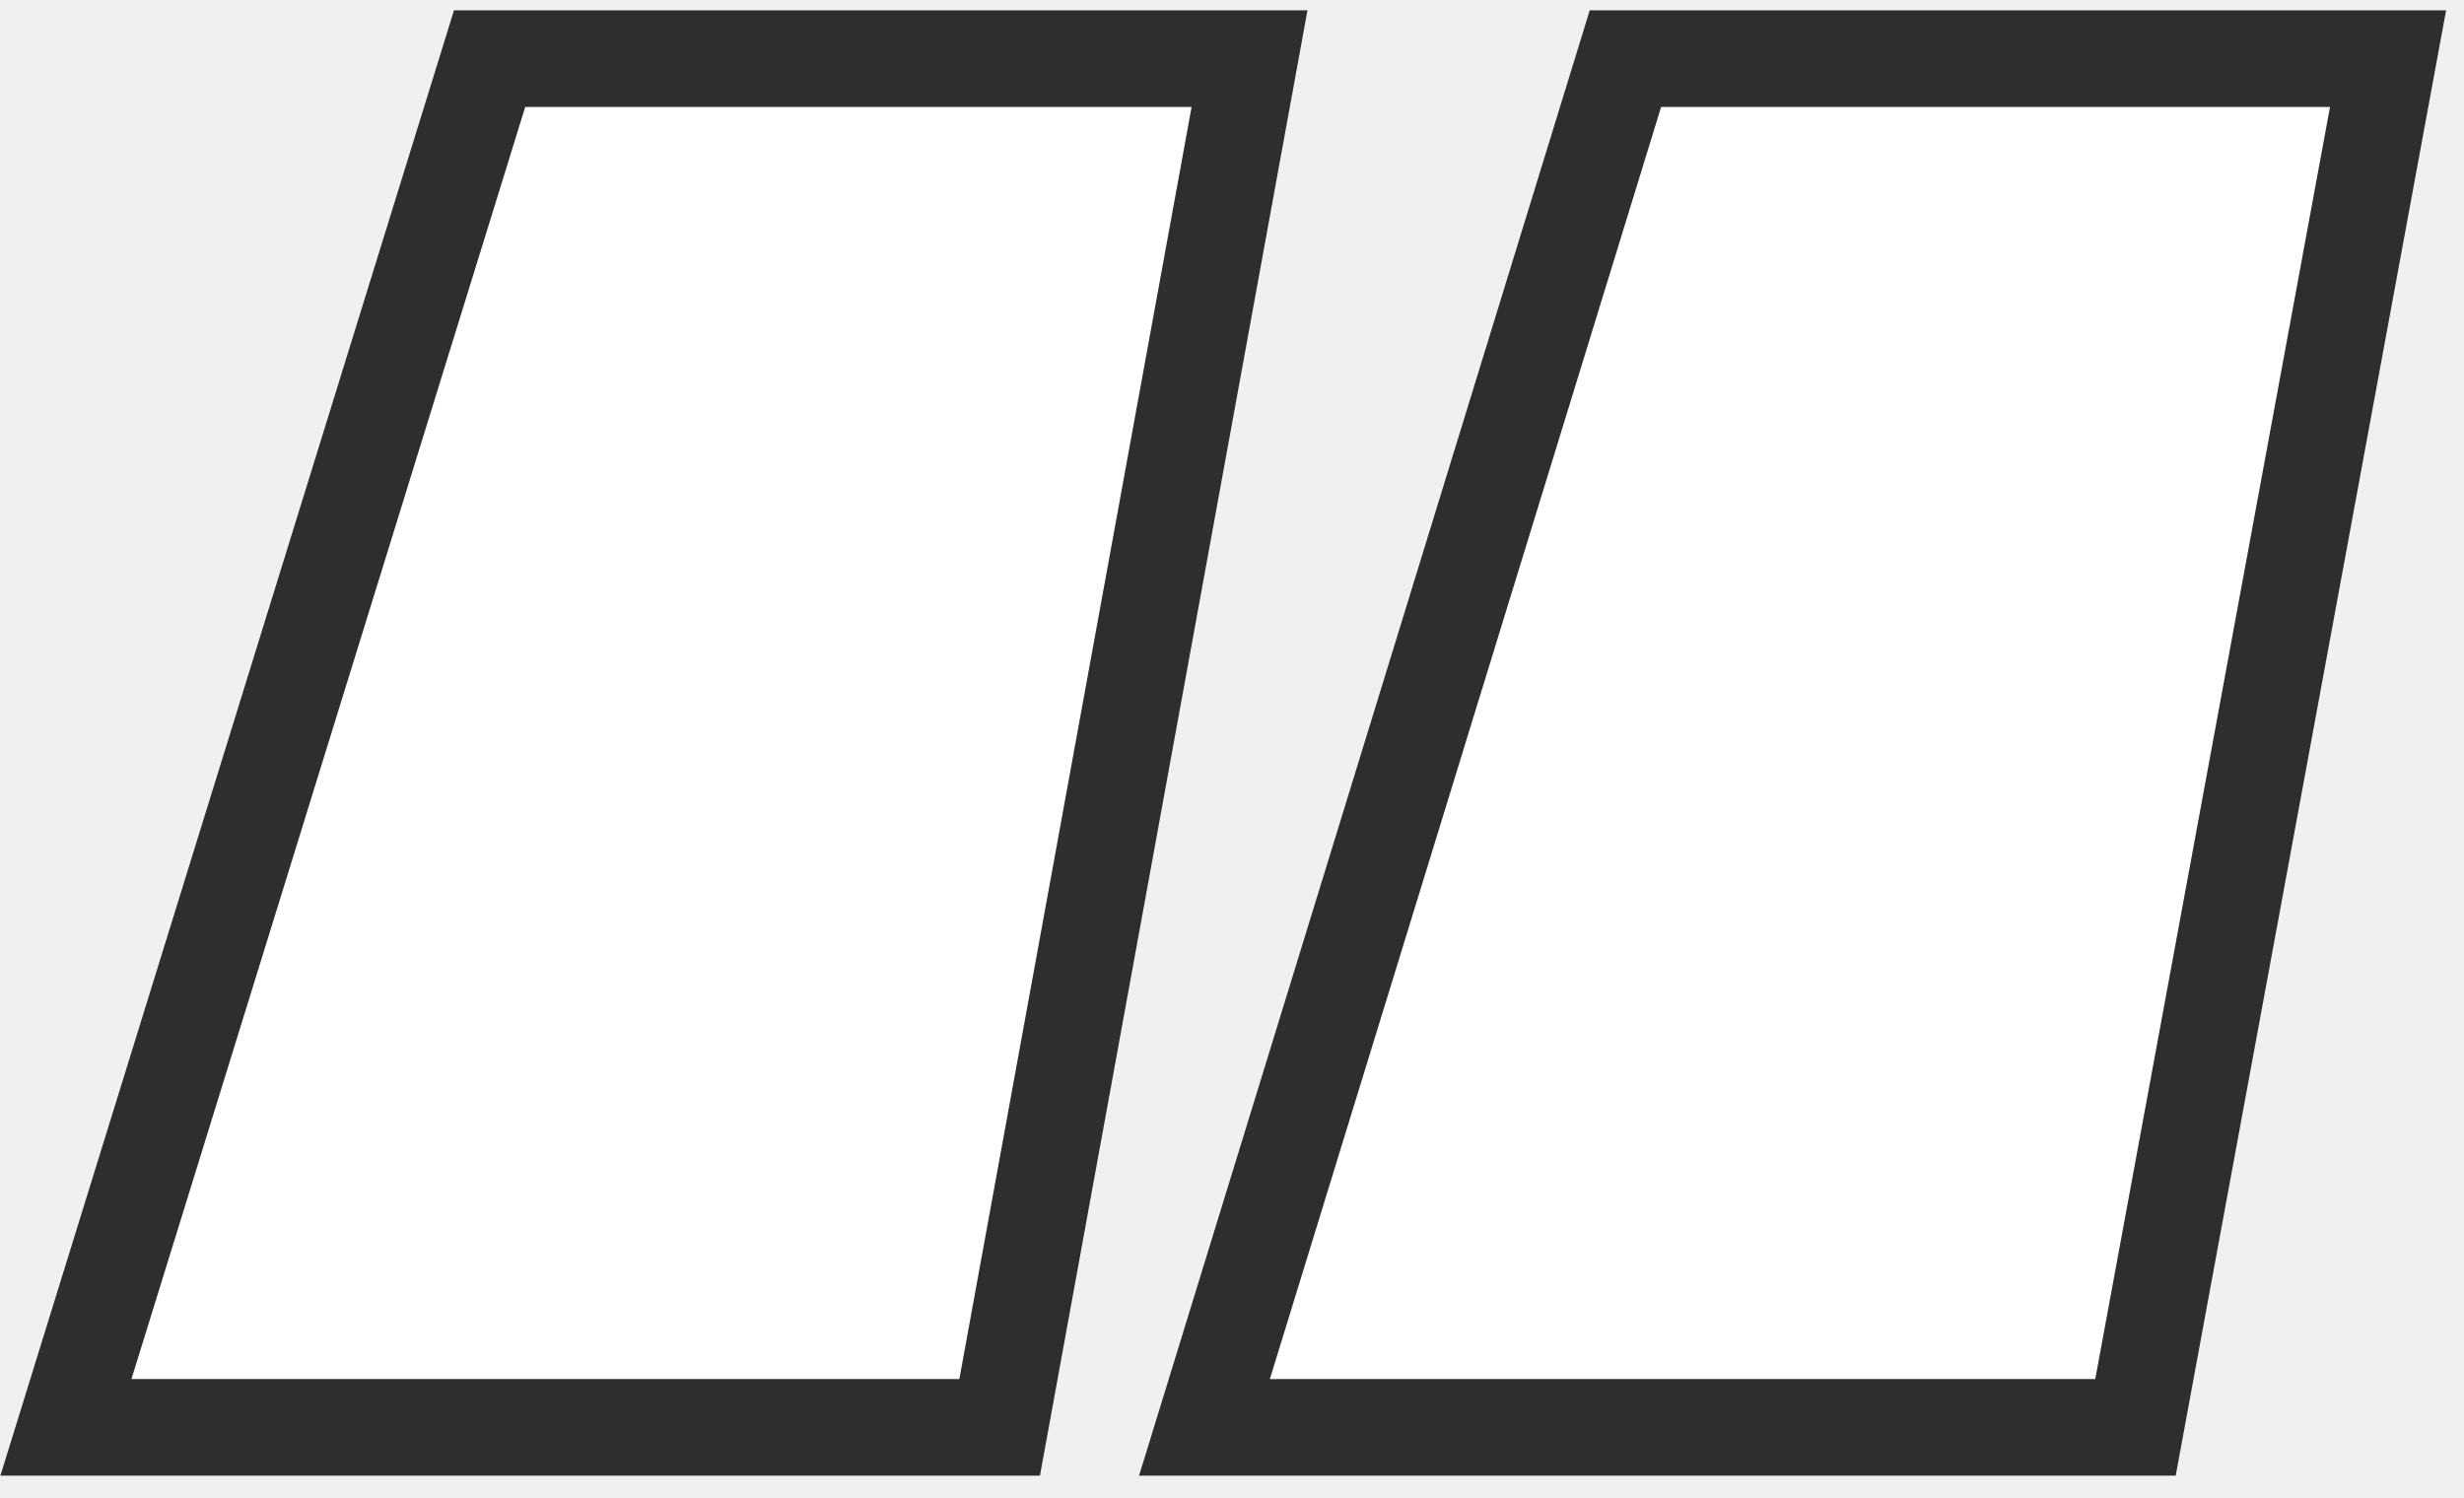
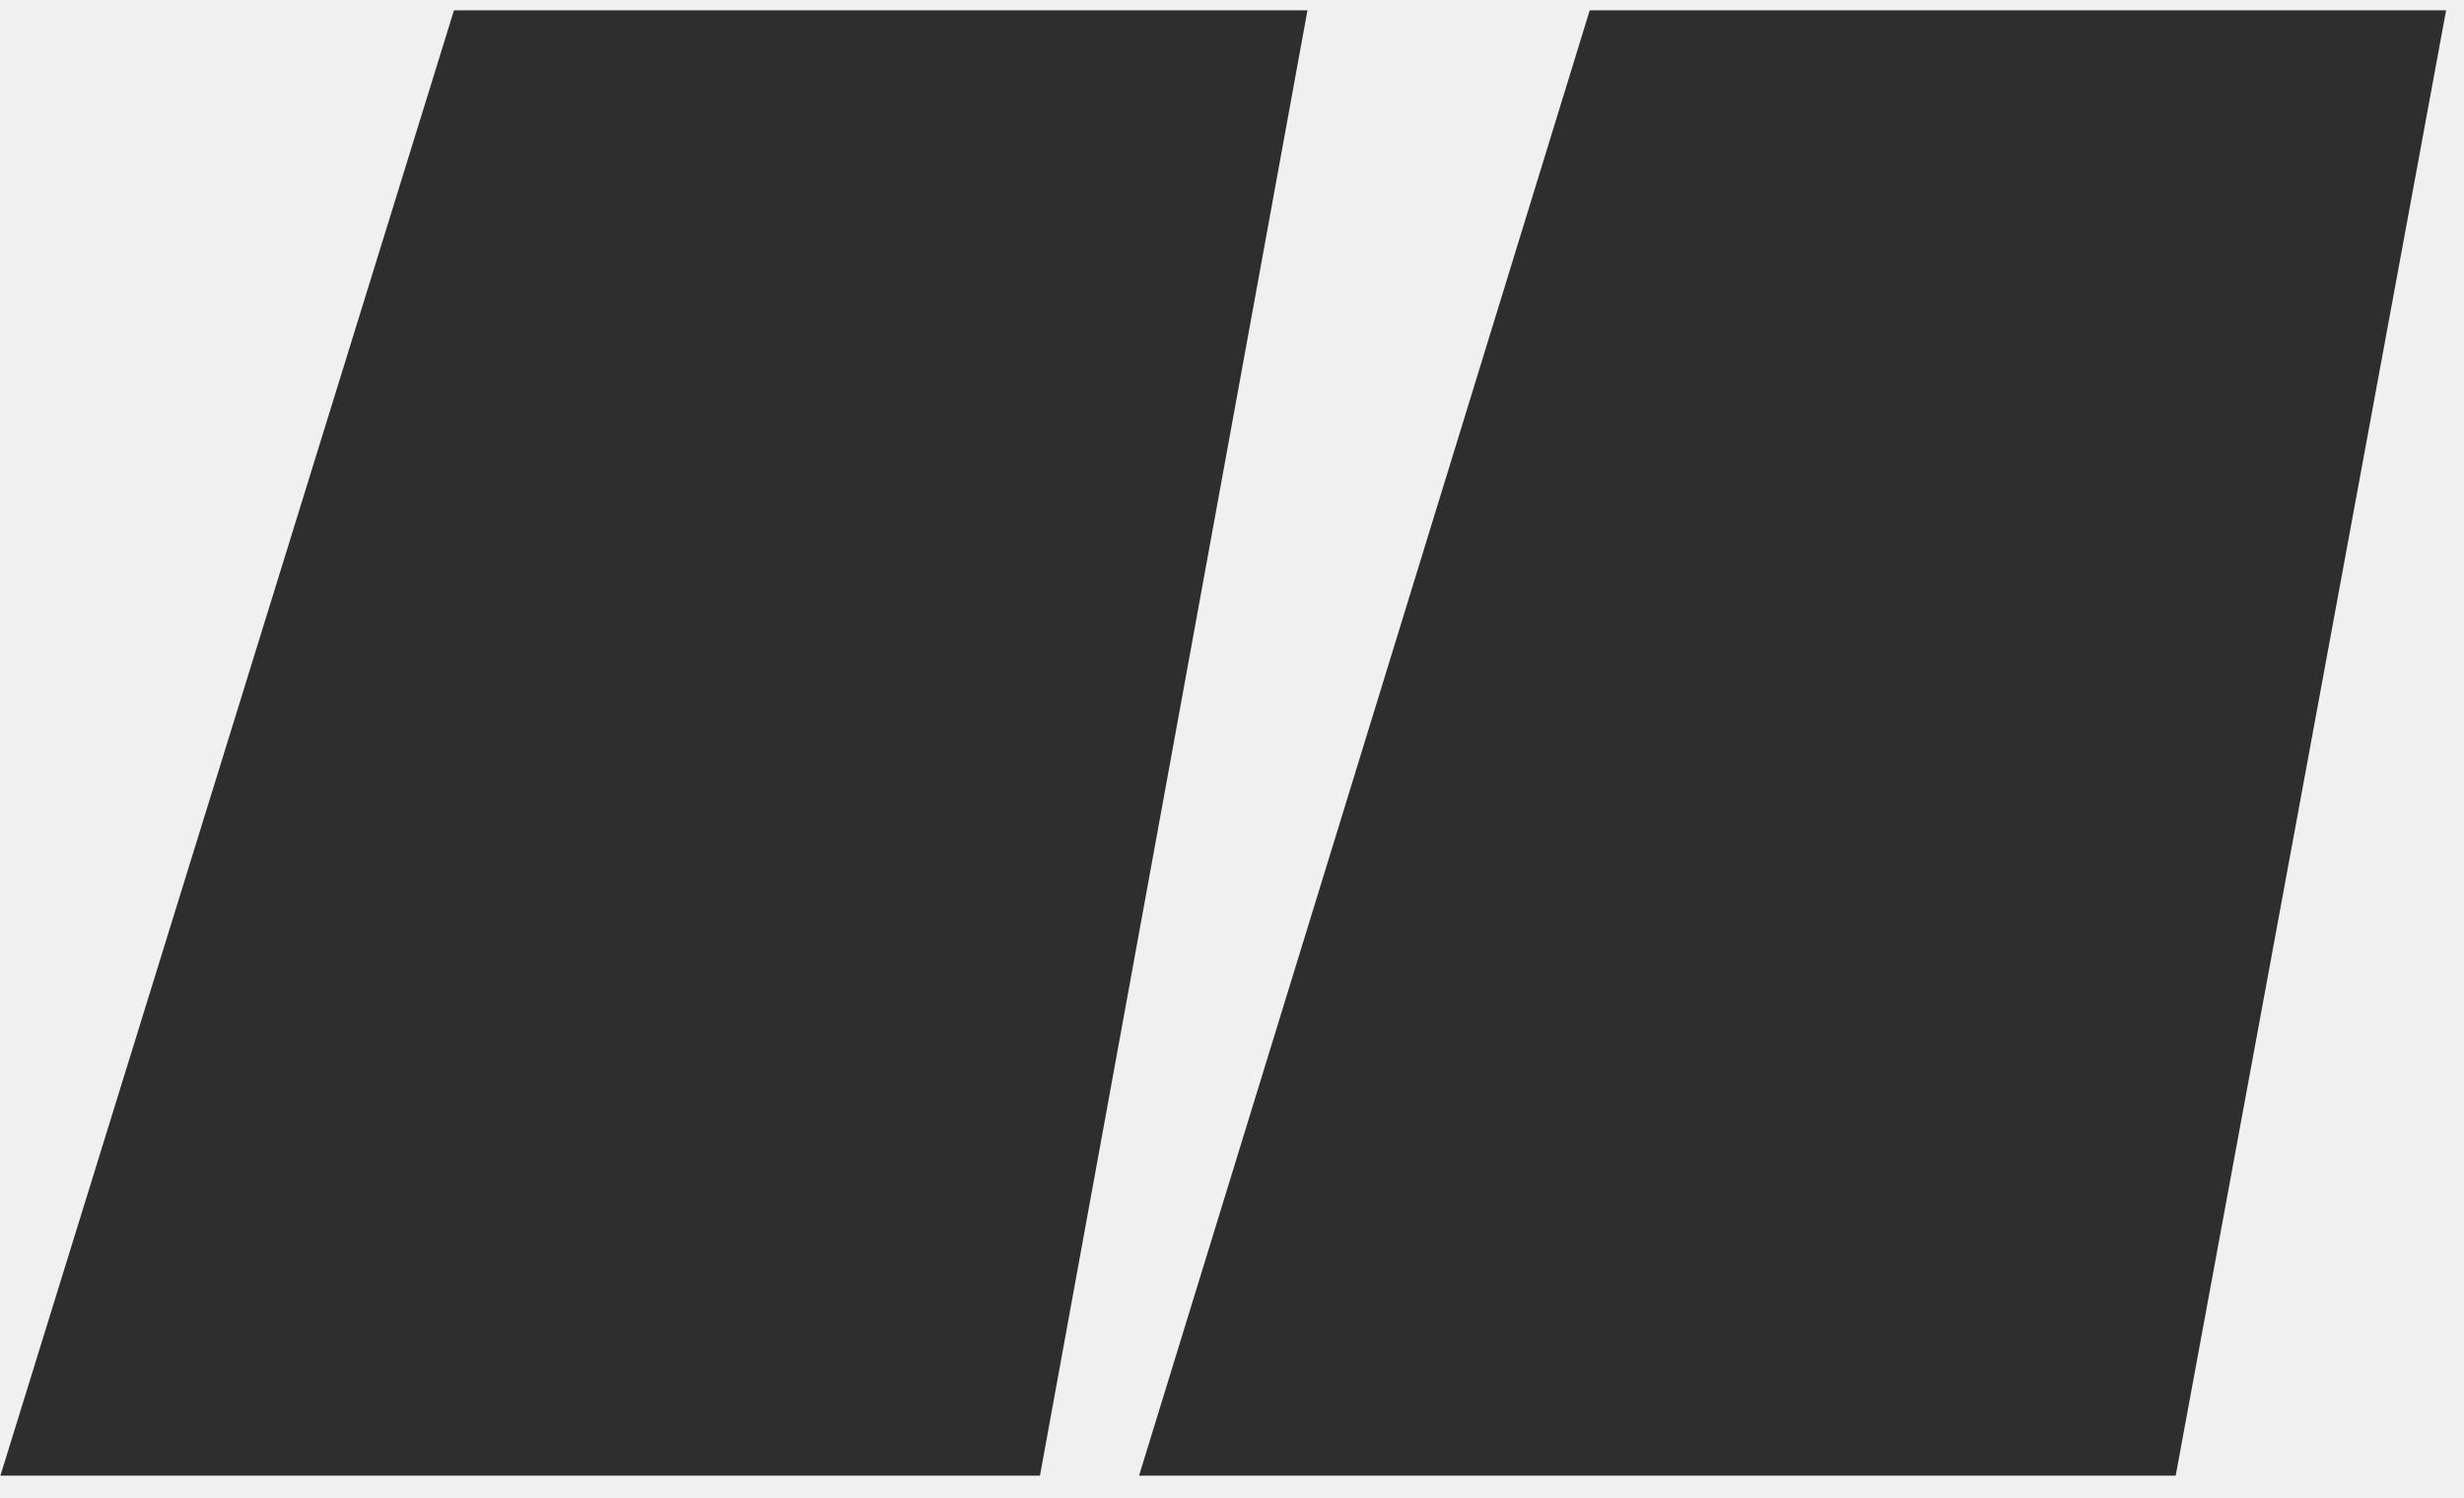
<svg xmlns="http://www.w3.org/2000/svg" width="102" height="62" viewBox="0 0 102 62" fill="none">
  <path d="M21.742 4.428H49.328L39.714 57.092H5.441L21.742 4.428ZM68.763 4.428H96.454L86.736 57.092H52.567L68.763 4.428Z" fill="white" />
-   <path fill-rule="evenodd" clip-rule="evenodd" d="M18.793 0.428H54.124L43.05 61.092H0.016L18.793 0.428ZM65.808 0.428H101.259L90.065 61.092H47.152L65.808 0.428ZM21.742 4.428H49.328L39.714 57.092H5.441L21.742 4.428ZM68.763 4.428H96.454L86.736 57.092H52.567L68.763 4.428Z" fill="#2E2E2E" />
+   <path fillRule="evenodd" clipRule="evenodd" d="M18.793 0.428H54.124L43.05 61.092H0.016L18.793 0.428ZM65.808 0.428H101.259L90.065 61.092H47.152L65.808 0.428ZM21.742 4.428H49.328L39.714 57.092H5.441L21.742 4.428ZM68.763 4.428H96.454L86.736 57.092H52.567L68.763 4.428Z" fill="#2E2E2E" />
</svg>
